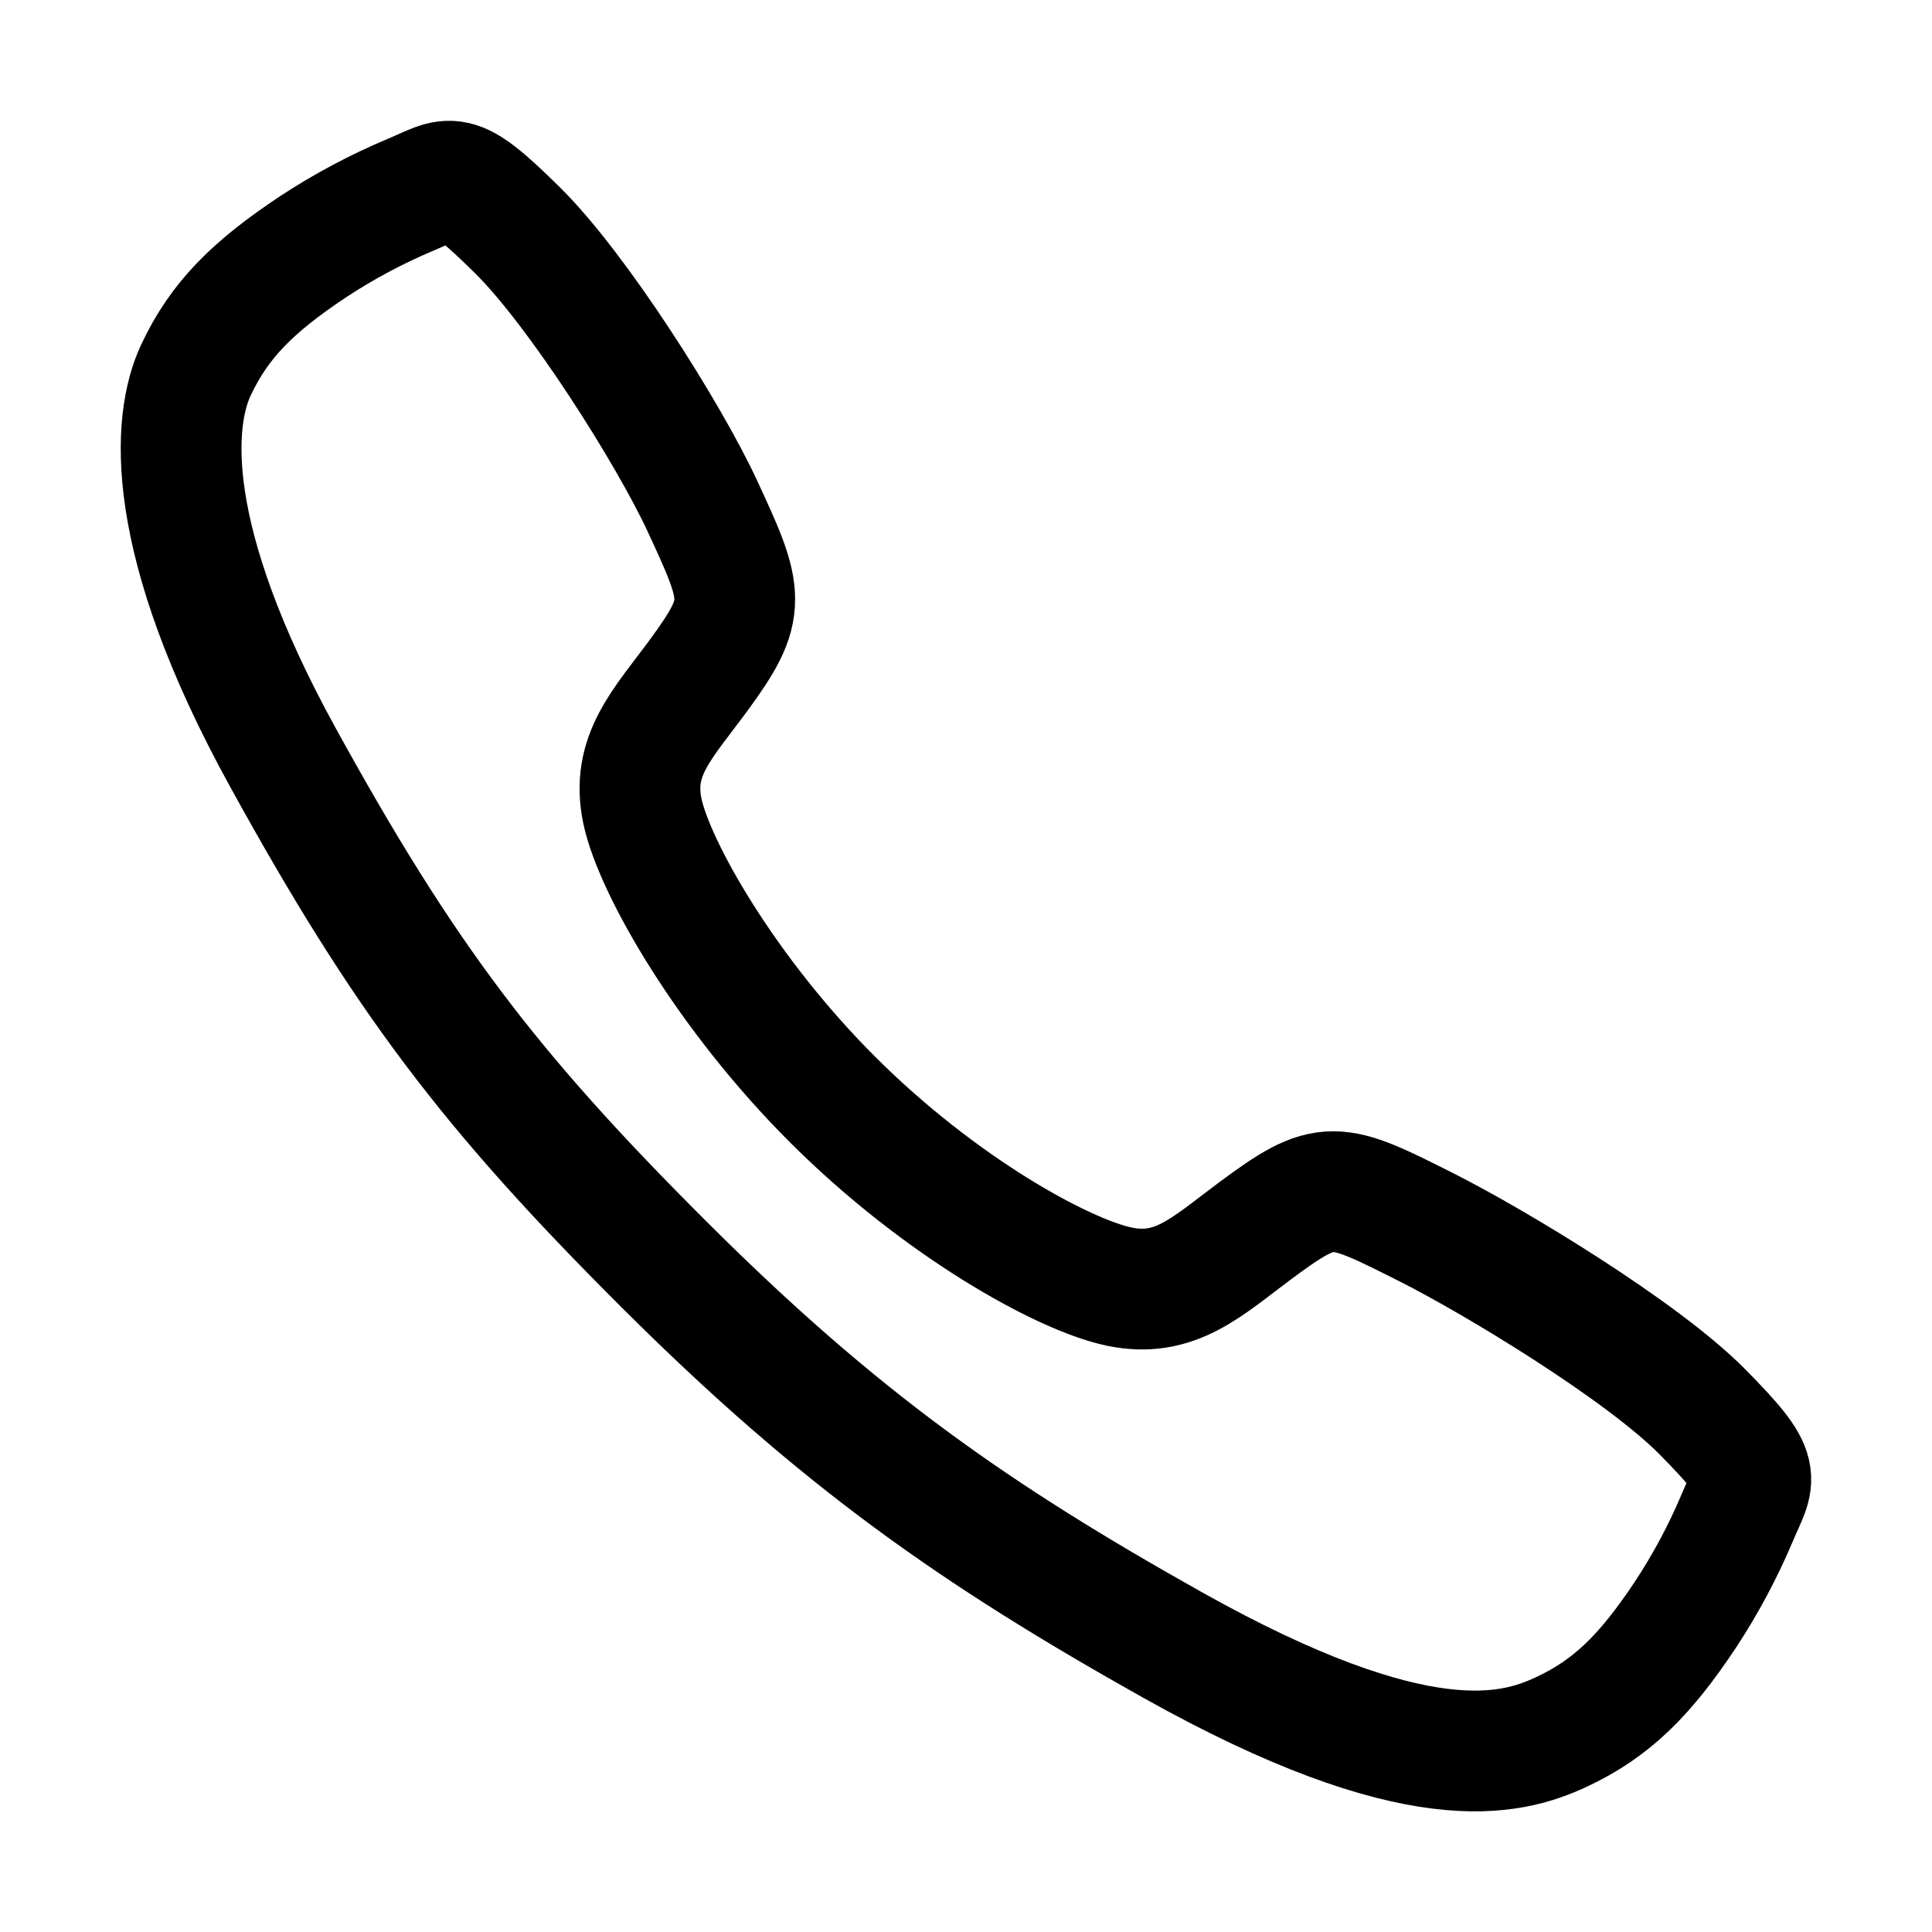
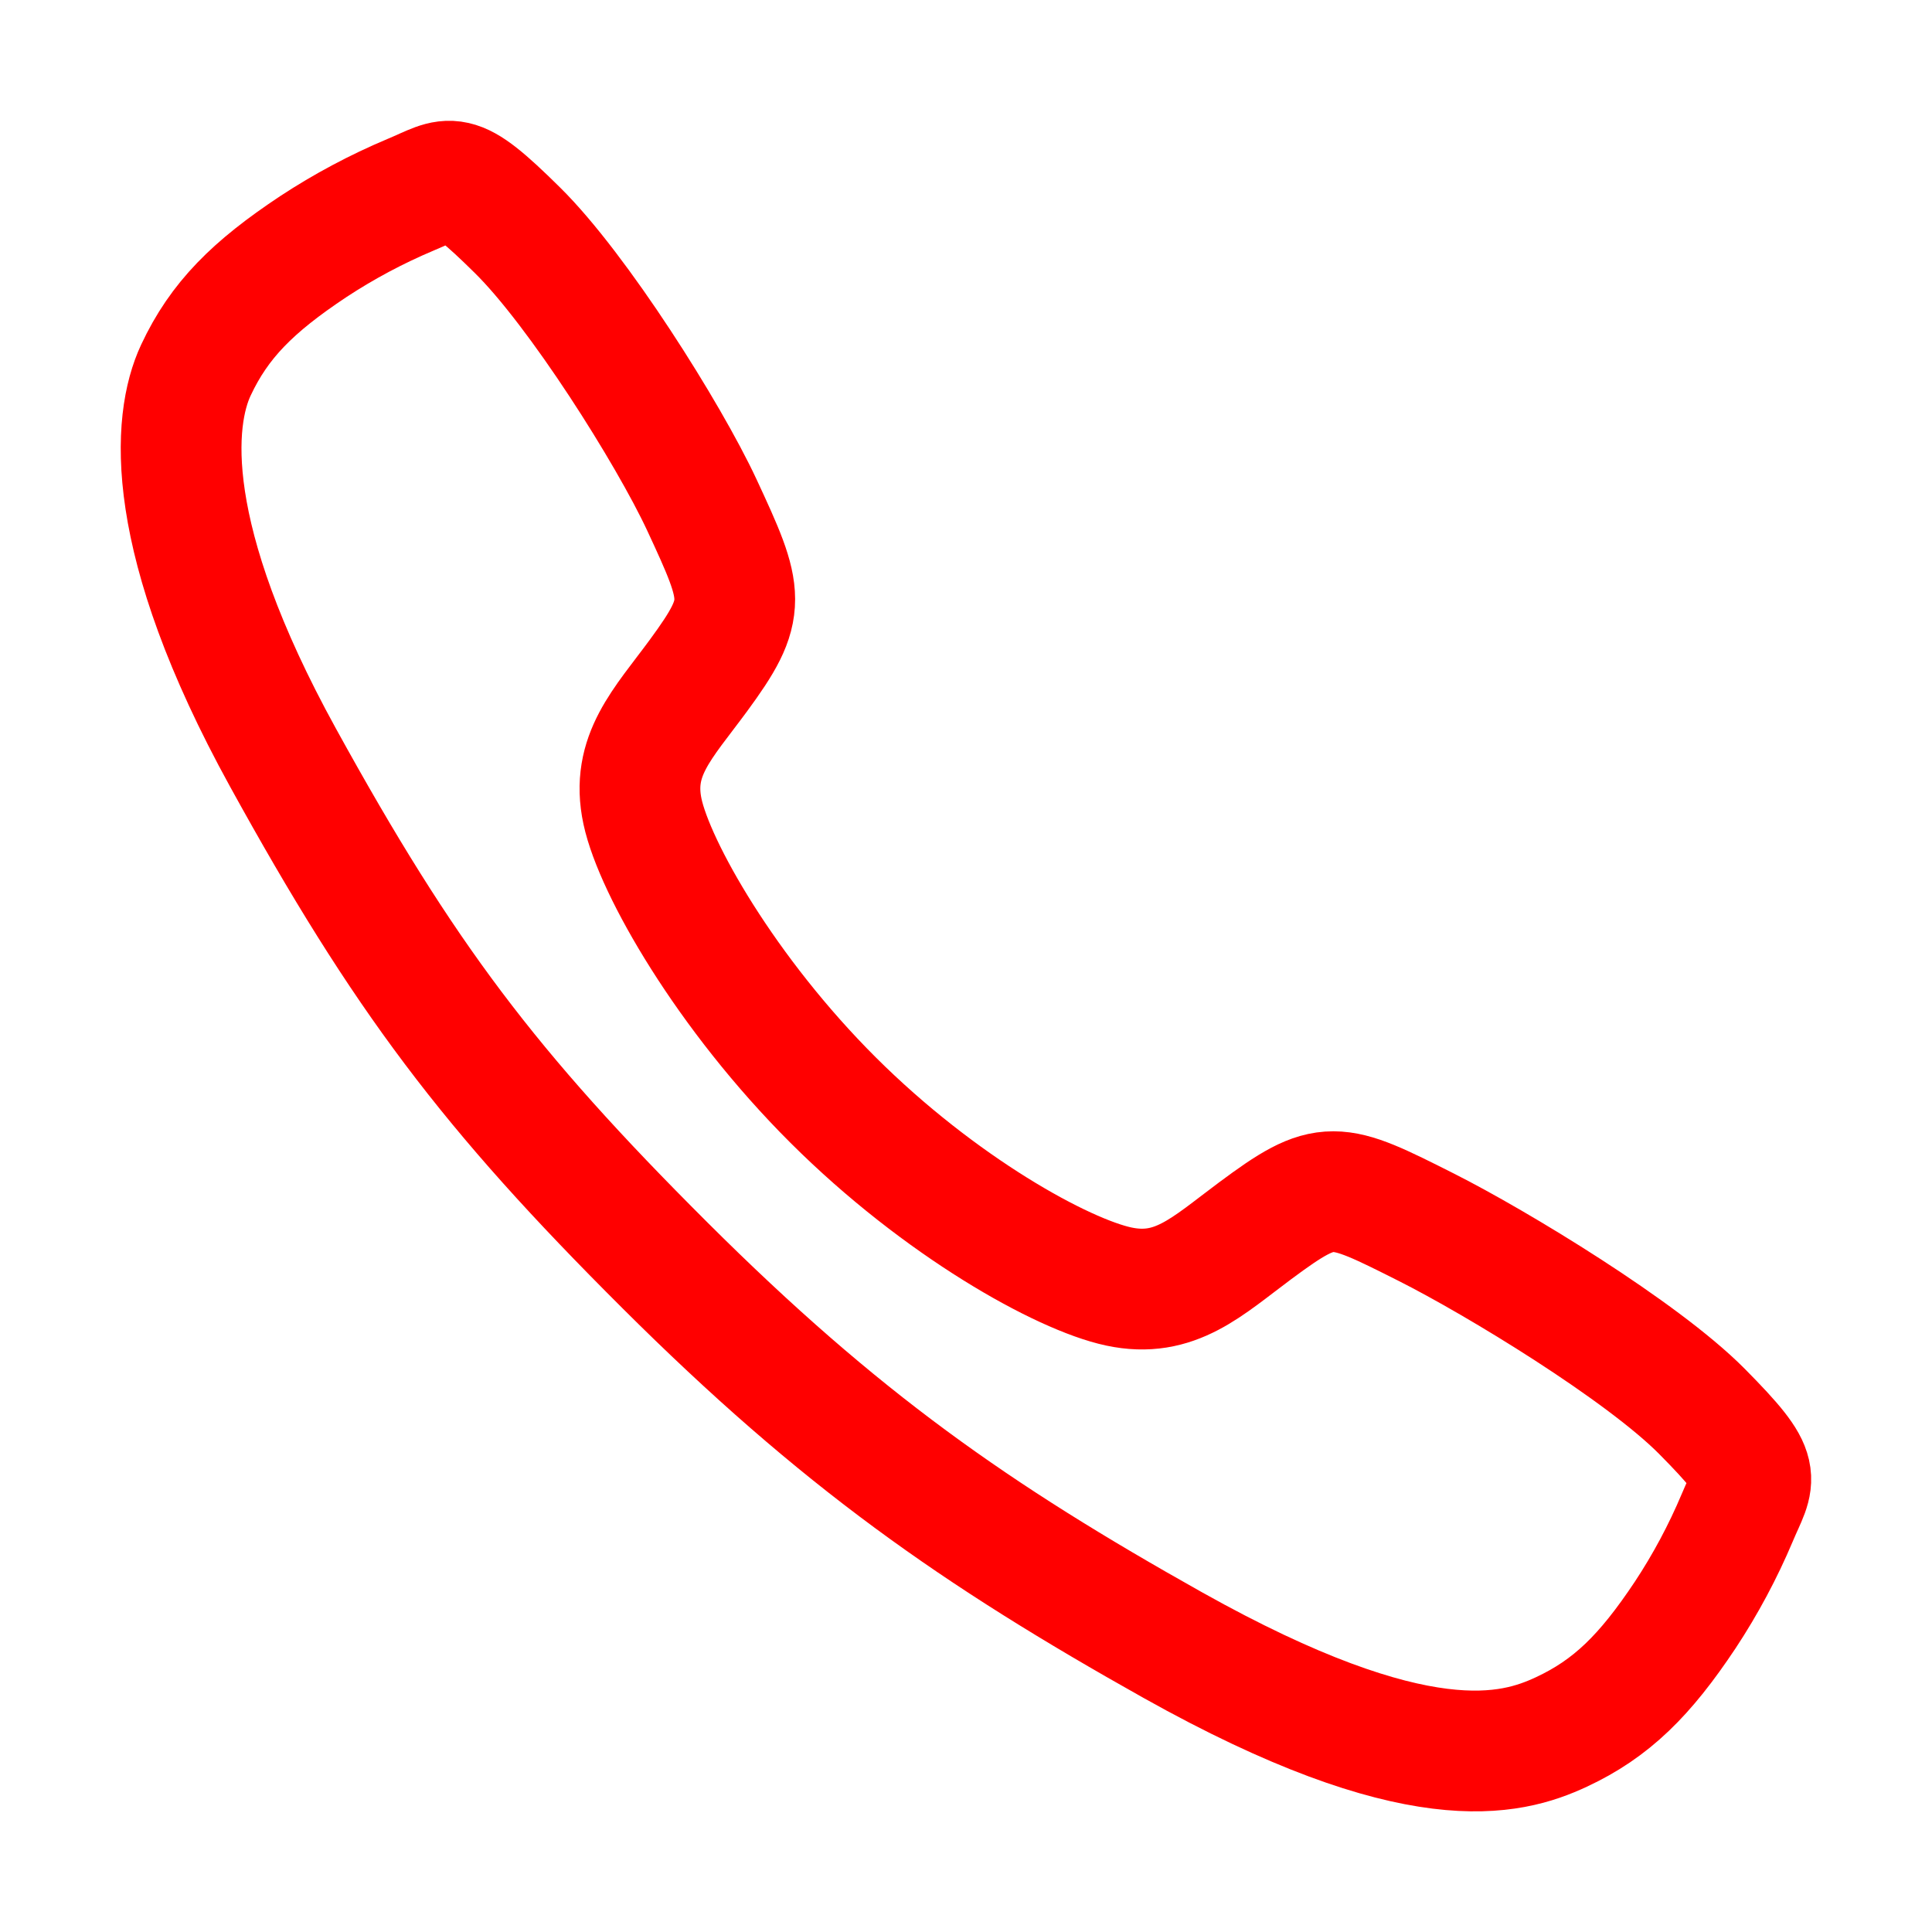
<svg xmlns="http://www.w3.org/2000/svg" class="ionicon" viewBox="0 0 512 512">
-   <path d="M451 374c-15.88-16-54.34-39.35-73-48.76-24.3-12.24-26.3-13.24-45.4.95-12.74 9.47-21.21 17.93-36.12 14.75s-47.31-21.11-75.68-49.39-47.34-61.62-50.53-76.48 5.41-23.23 14.79-36c13.22-18 12.22-21 .92-45.3-8.81-18.9-32.84-57-48.9-72.8C119.9 44 119.9 47 108.83 51.6A160.15 160.15 0 0083 65.37C67 76 58.12 84.83 51.91 98.1s-9 44.38 23.07 102.64 54.57 88.05 101.14 134.49S258.5 406.64 310.85 436c64.76 36.27 89.6 29.2 102.91 23s22.18-15 32.83-31a159.09 159.09 0 0013.8-25.8C465 391.17 468 391.17 451 374z" fill="none" stroke="currentColor" stroke-miterlimit="10" stroke-width="32" />
+   <path d="M451 374c-15.88-16-54.34-39.35-73-48.76-24.3-12.24-26.3-13.24-45.4.95-12.74 9.47-21.21 17.93-36.12 14.75s-47.31-21.11-75.68-49.39-47.34-61.62-50.53-76.48 5.41-23.23 14.79-36c13.22-18 12.22-21 .92-45.3-8.81-18.9-32.84-57-48.9-72.8C119.9 44 119.9 47 108.83 51.6A160.15 160.15 0 0083 65.37C67 76 58.12 84.83 51.91 98.1s-9 44.38 23.07 102.64 54.57 88.05 101.14 134.49S258.5 406.64 310.85 436c64.76 36.27 89.6 29.2 102.91 23s22.18-15 32.83-31a159.09 159.09 0 0013.8-25.8C465 391.17 468 391.17 451 374z" fill="none" stroke="red" stroke-miterlimit="10" stroke-width="32" />
</svg>
